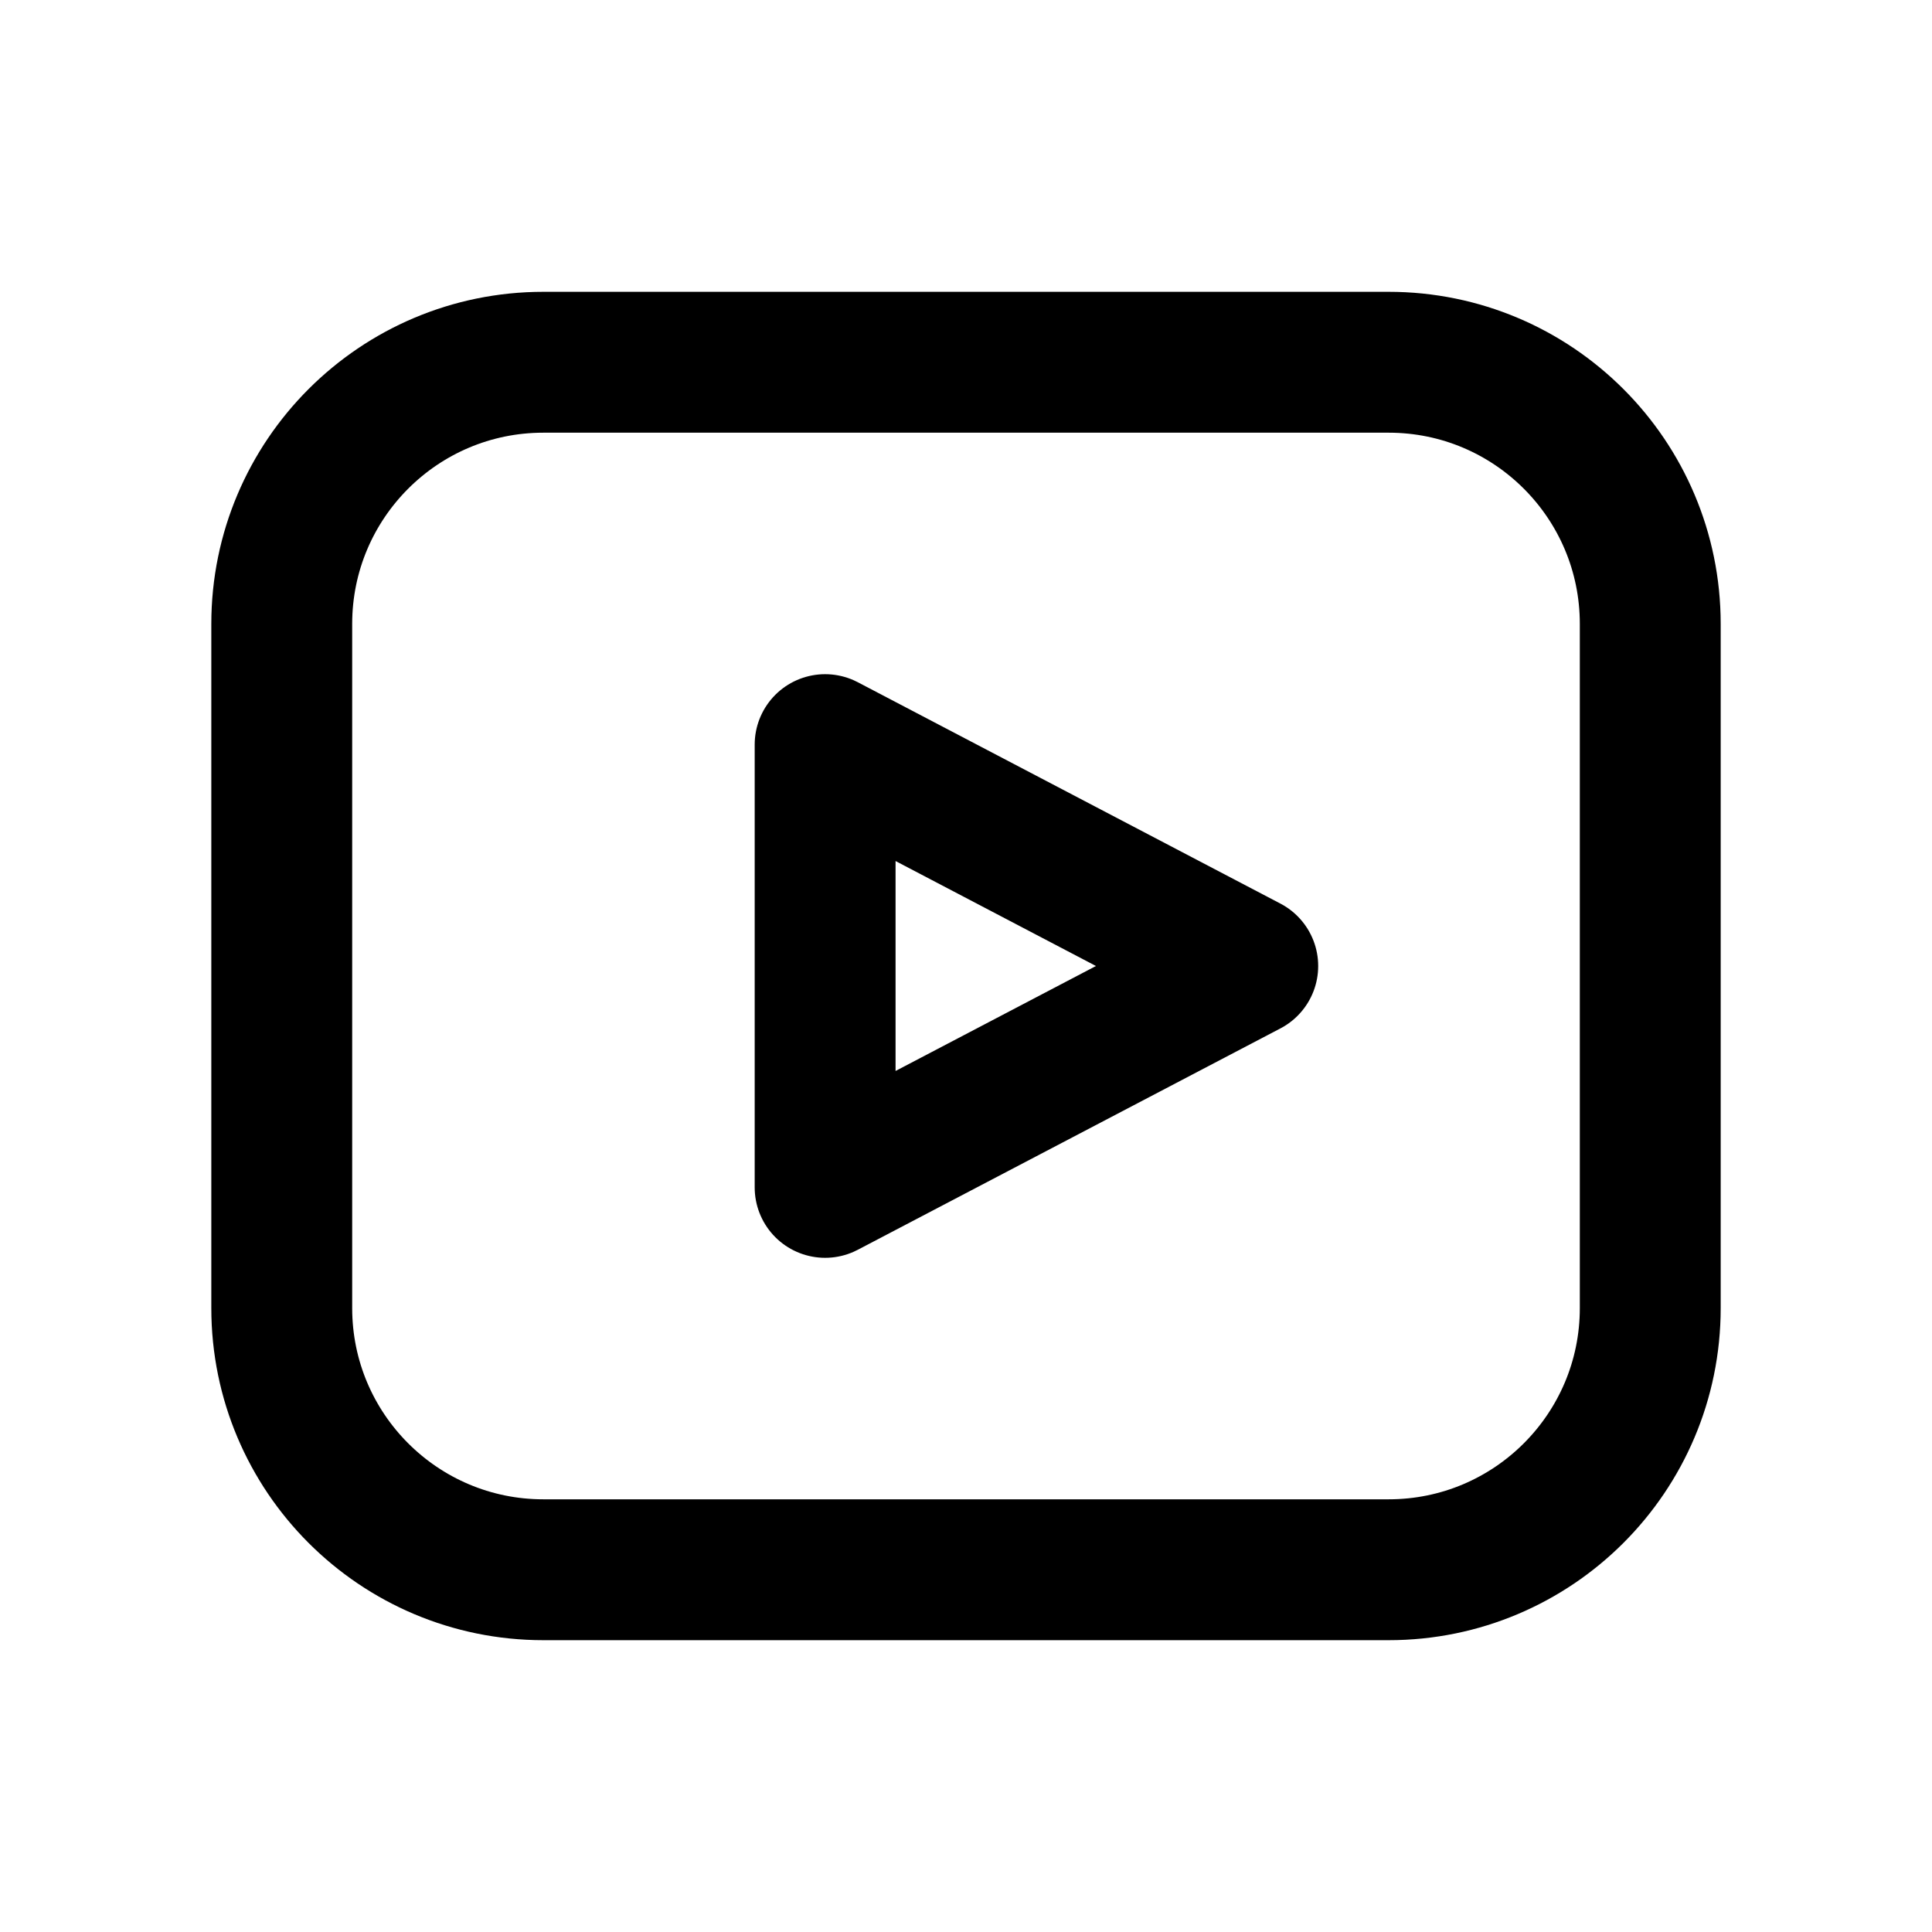
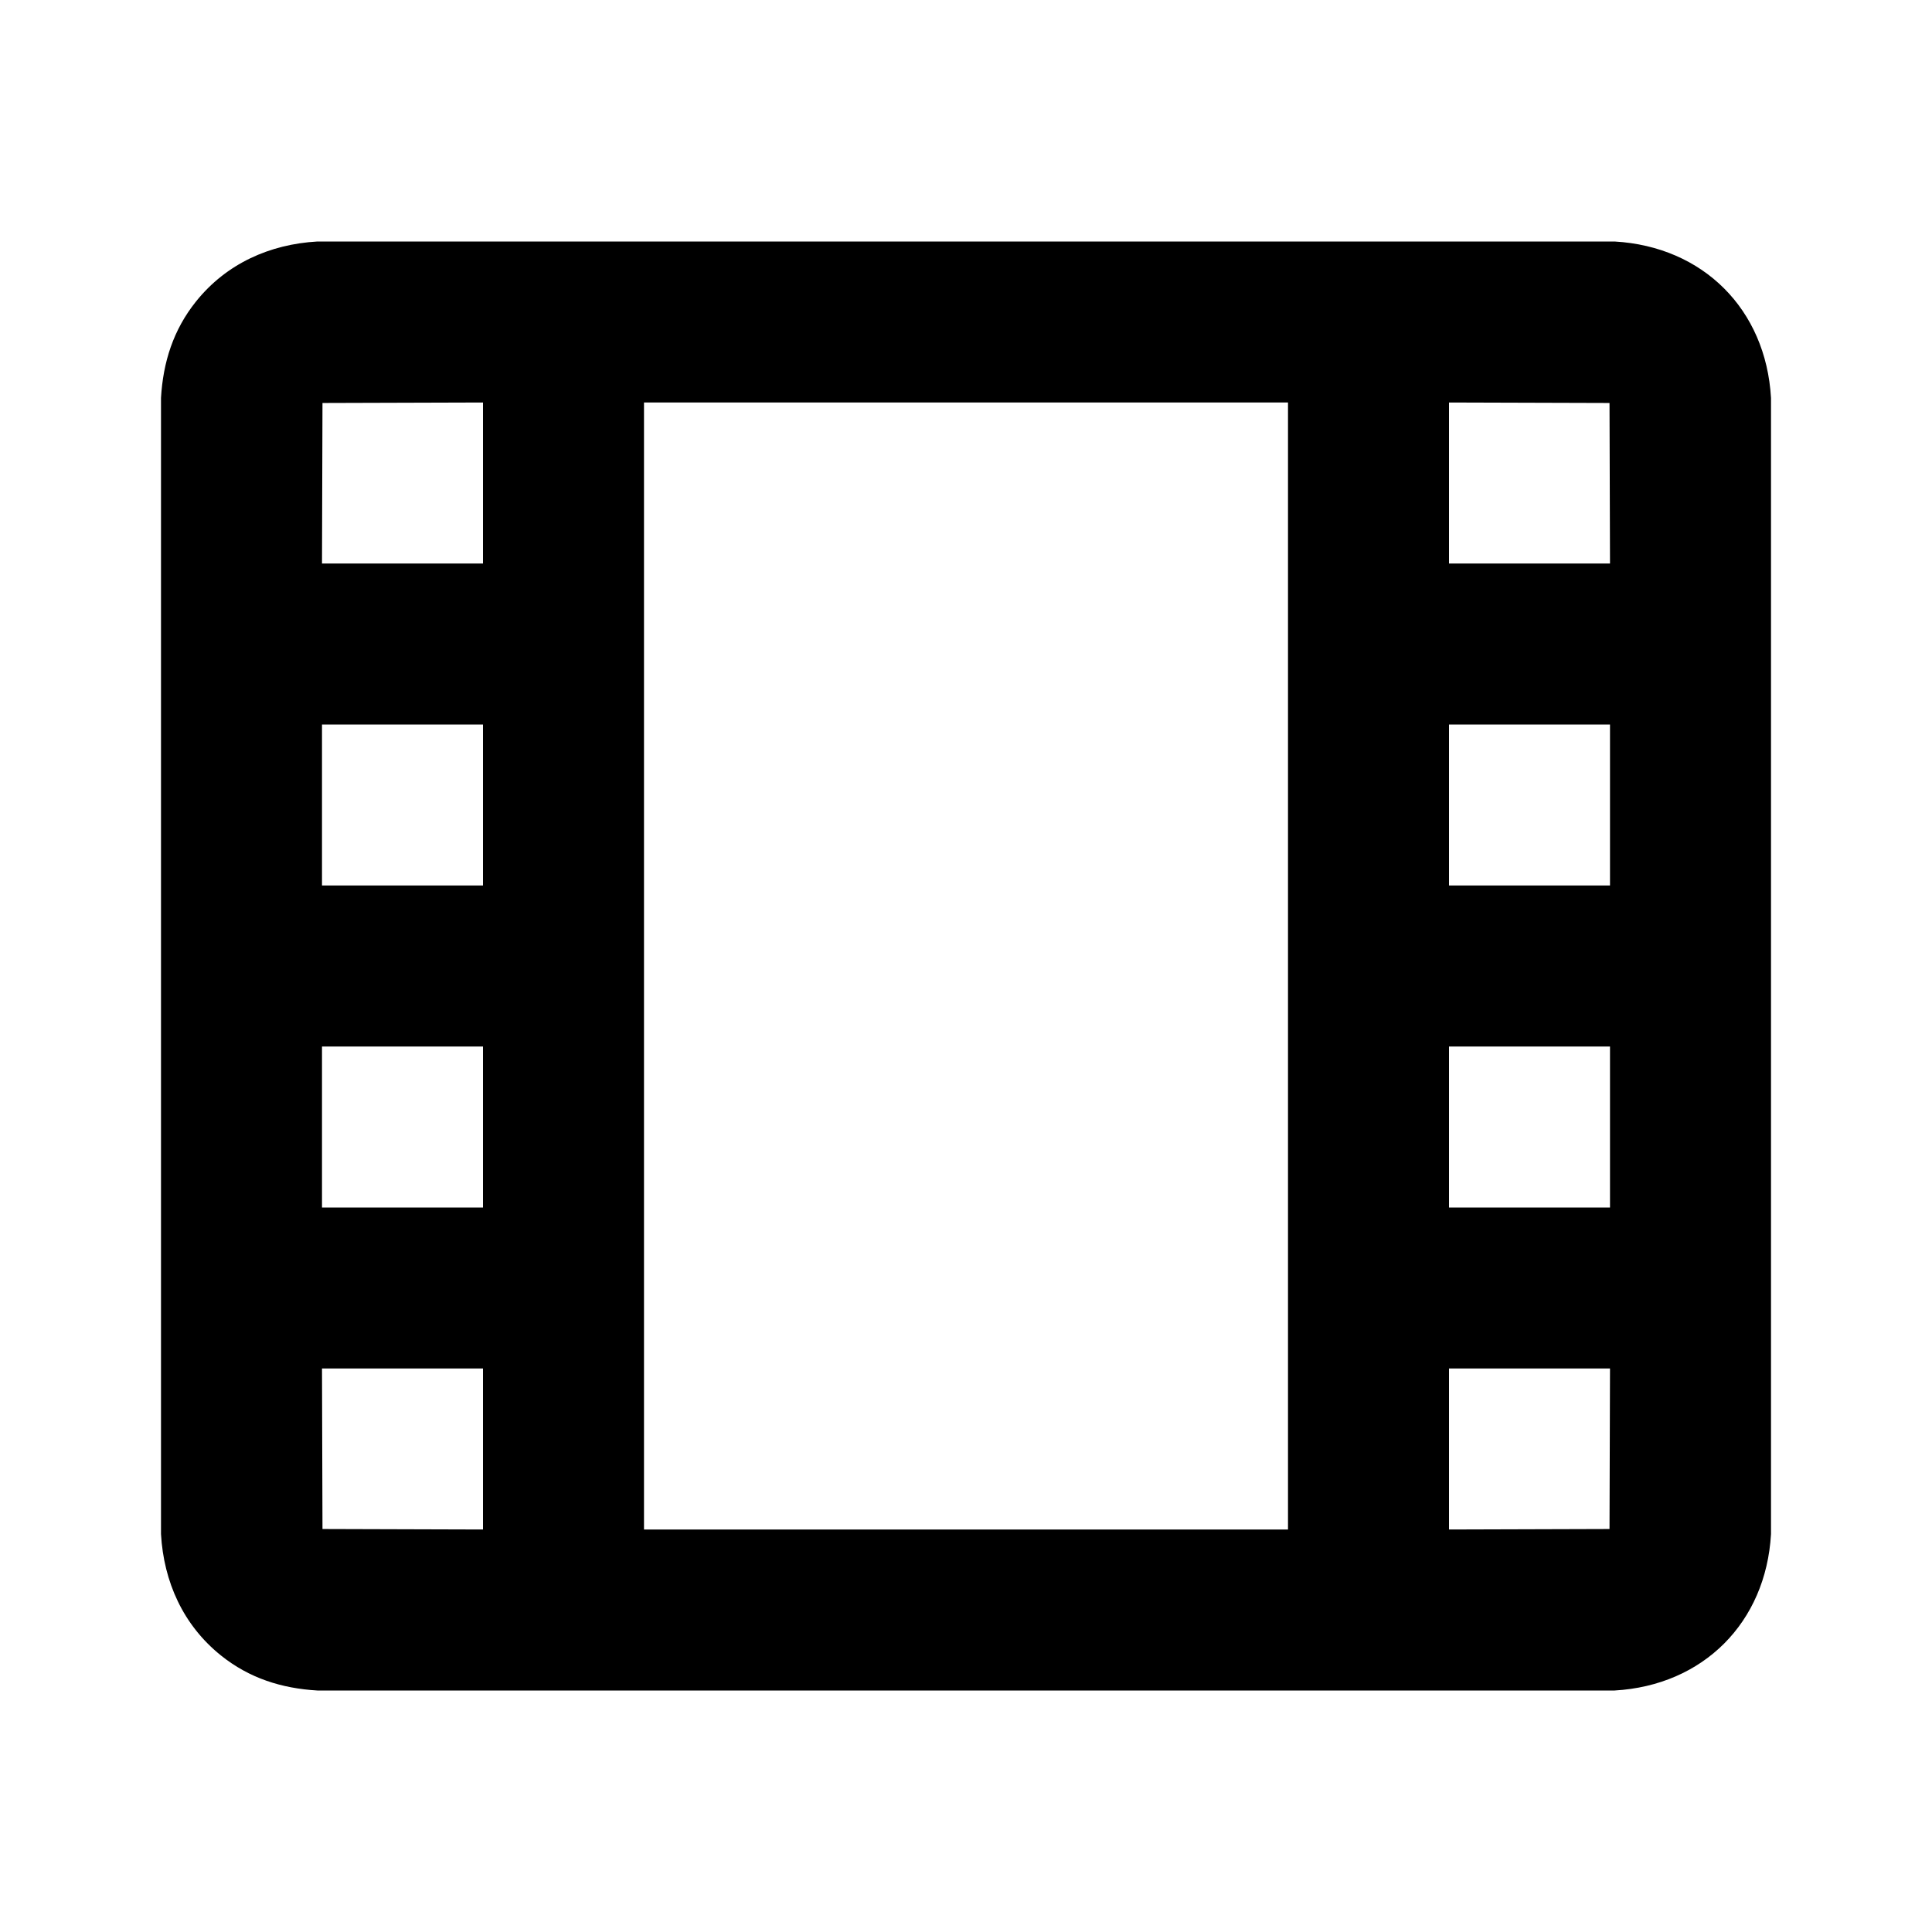
- <svg xmlns="http://www.w3.org/2000/svg" viewBox="0 0 24 24" fill="none" stroke="currentColor" stroke-width="1.75" stroke-linecap="round" stroke-linejoin="round">
-   <rect x="3.5" y="4.5" width="17" height="15" rx="3.25" />
-   <path d="M10.25 9.25 L15.5 12 L10.25 14.75 Z" />
+ <svg xmlns="http://www.w3.org/2000/svg" viewBox="0 0 24 24">
+   <path fill="currentColor" d="M22 19.057c-.063 1.1-.843 1.88-1.943 1.943H3.943c-.445-.026-.846-.153-1.198-.435c-.47-.377-.711-.915-.745-1.508V4.943c.026-.445.153-.846.435-1.198c.377-.47.915-.711 1.508-.745h16.114c1.1.063 1.88.843 1.943 1.943ZM4 17l.006 1.994L6 19v-2ZM8 5v14h8V5Zm10 12v2l1.994-.006L20 17Zm0-4v2h2v-2ZM4 13v2h2v-2Zm14-4v2h2V9ZM4 9v2h2V9Zm14-4v2h2l-.006-1.994Zm-13.994.006L4 7h2V5Z" />
</svg>
